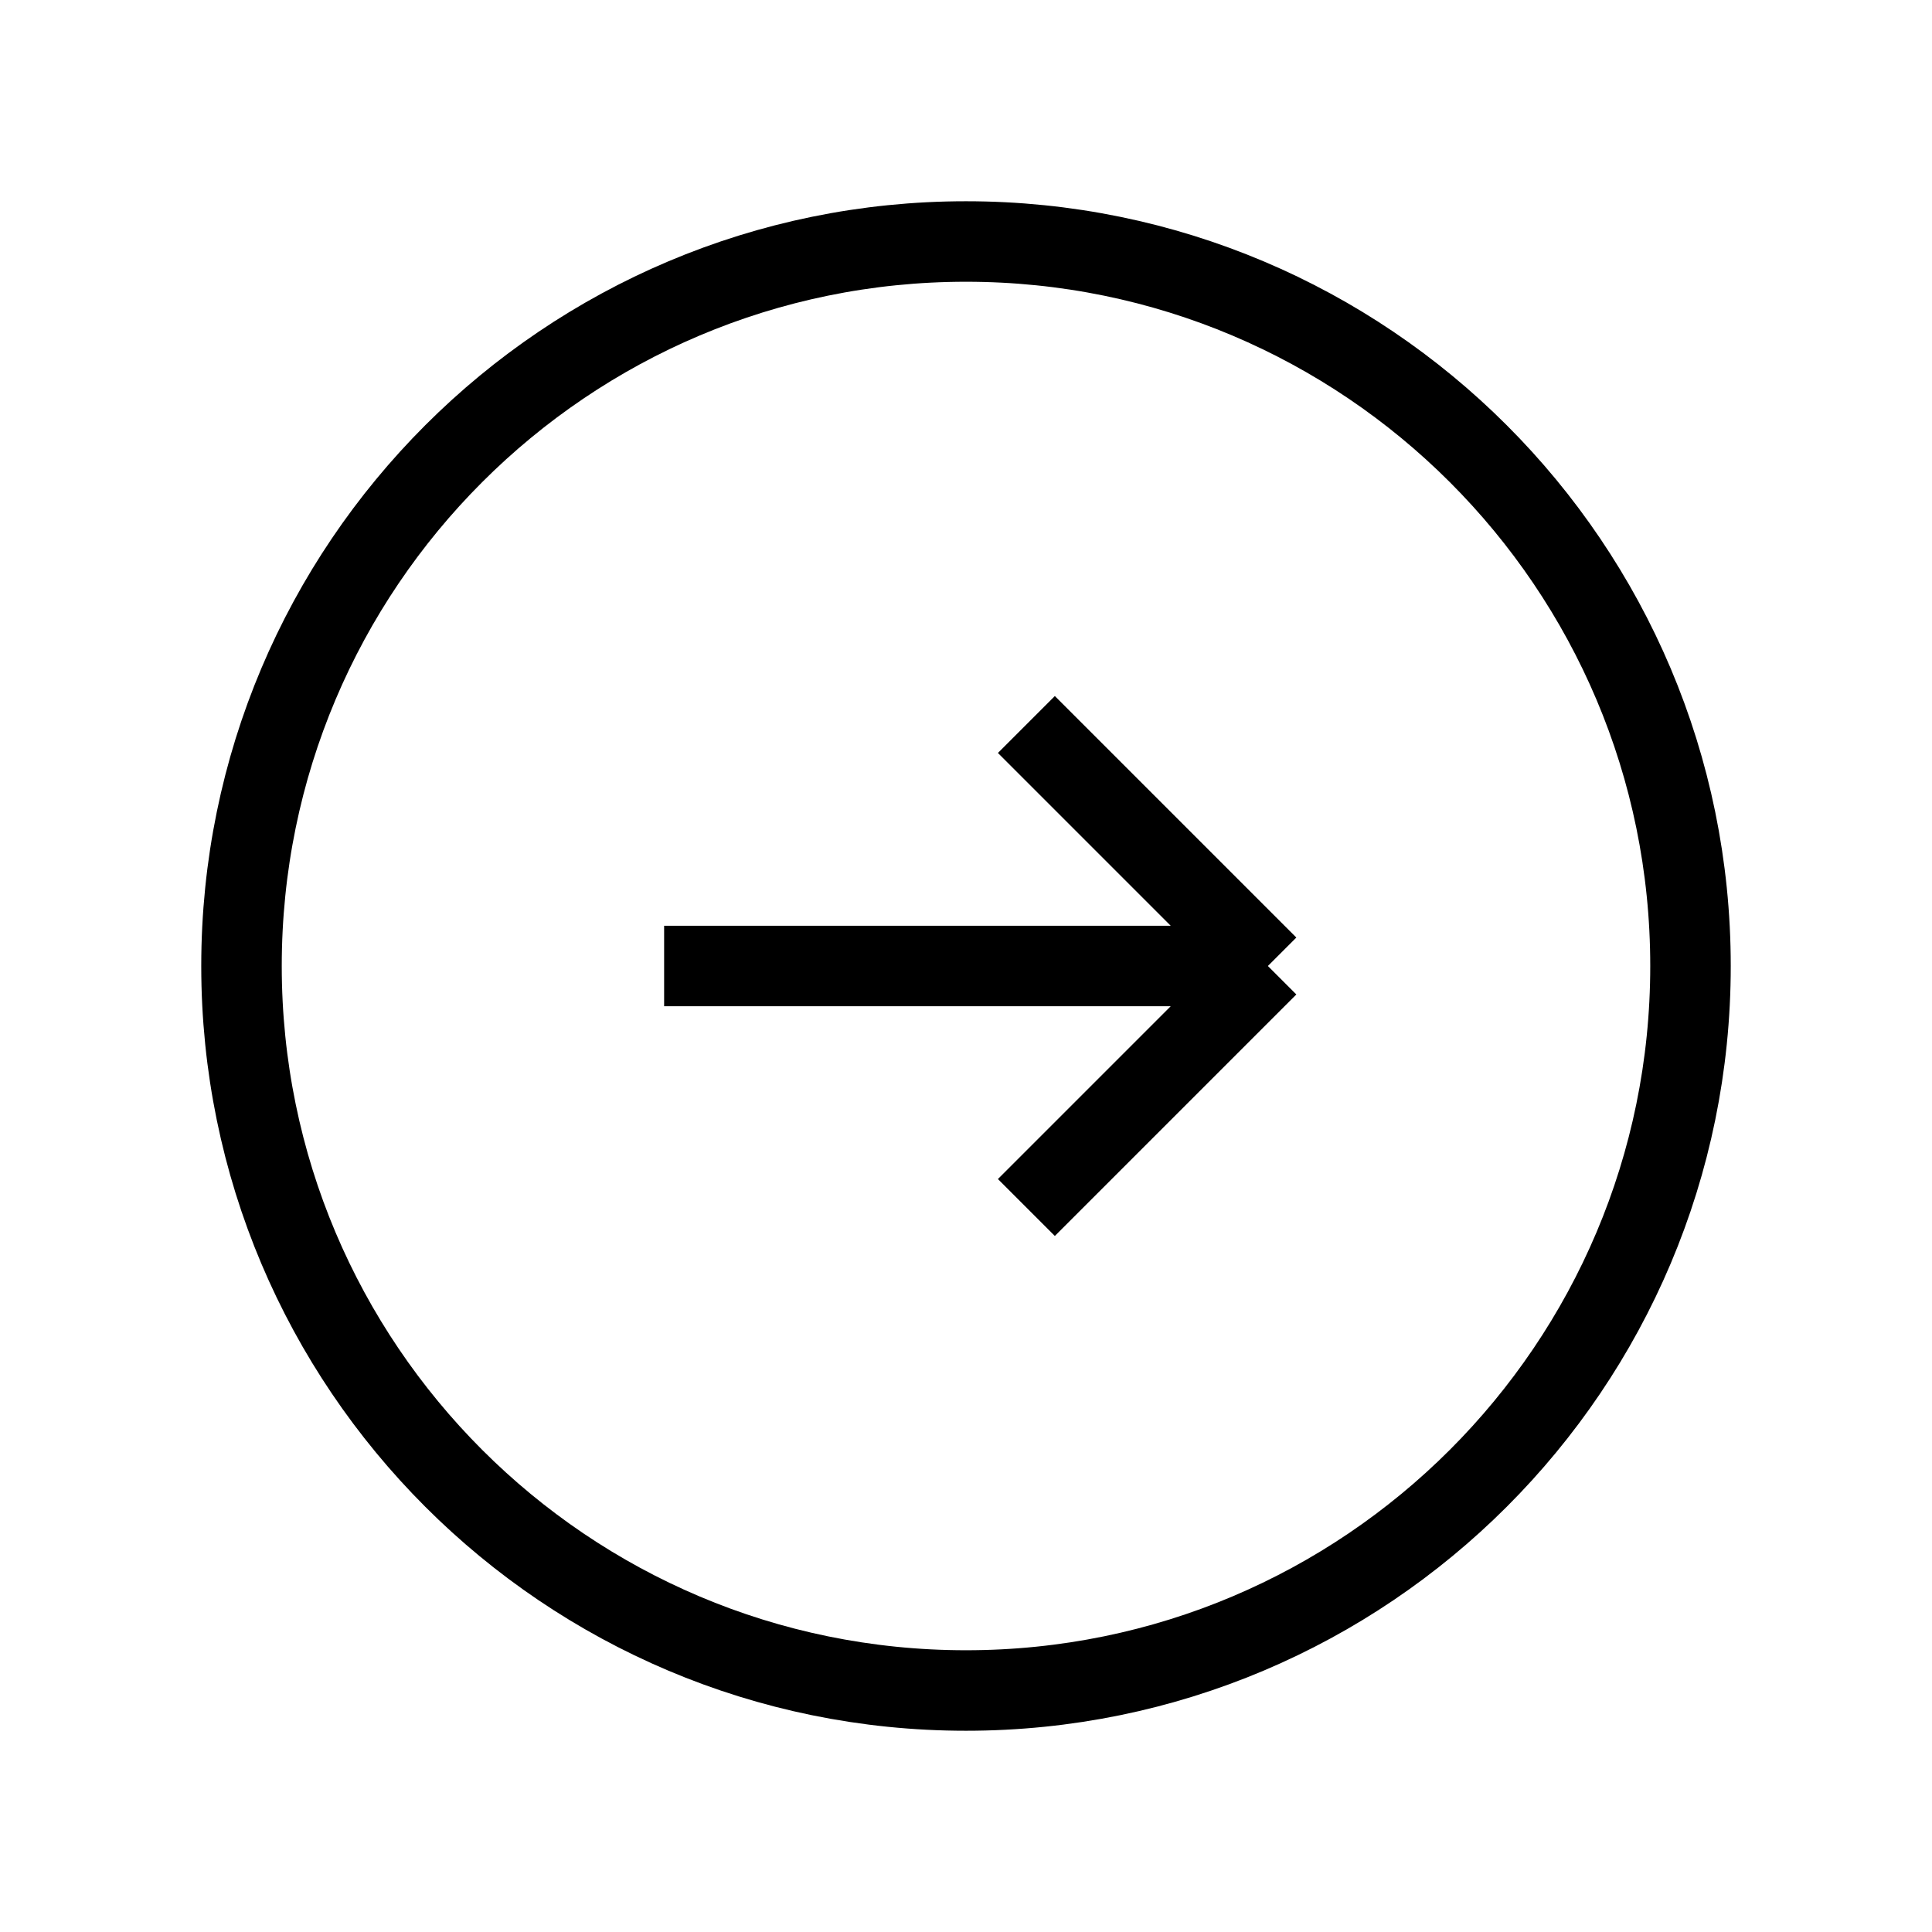
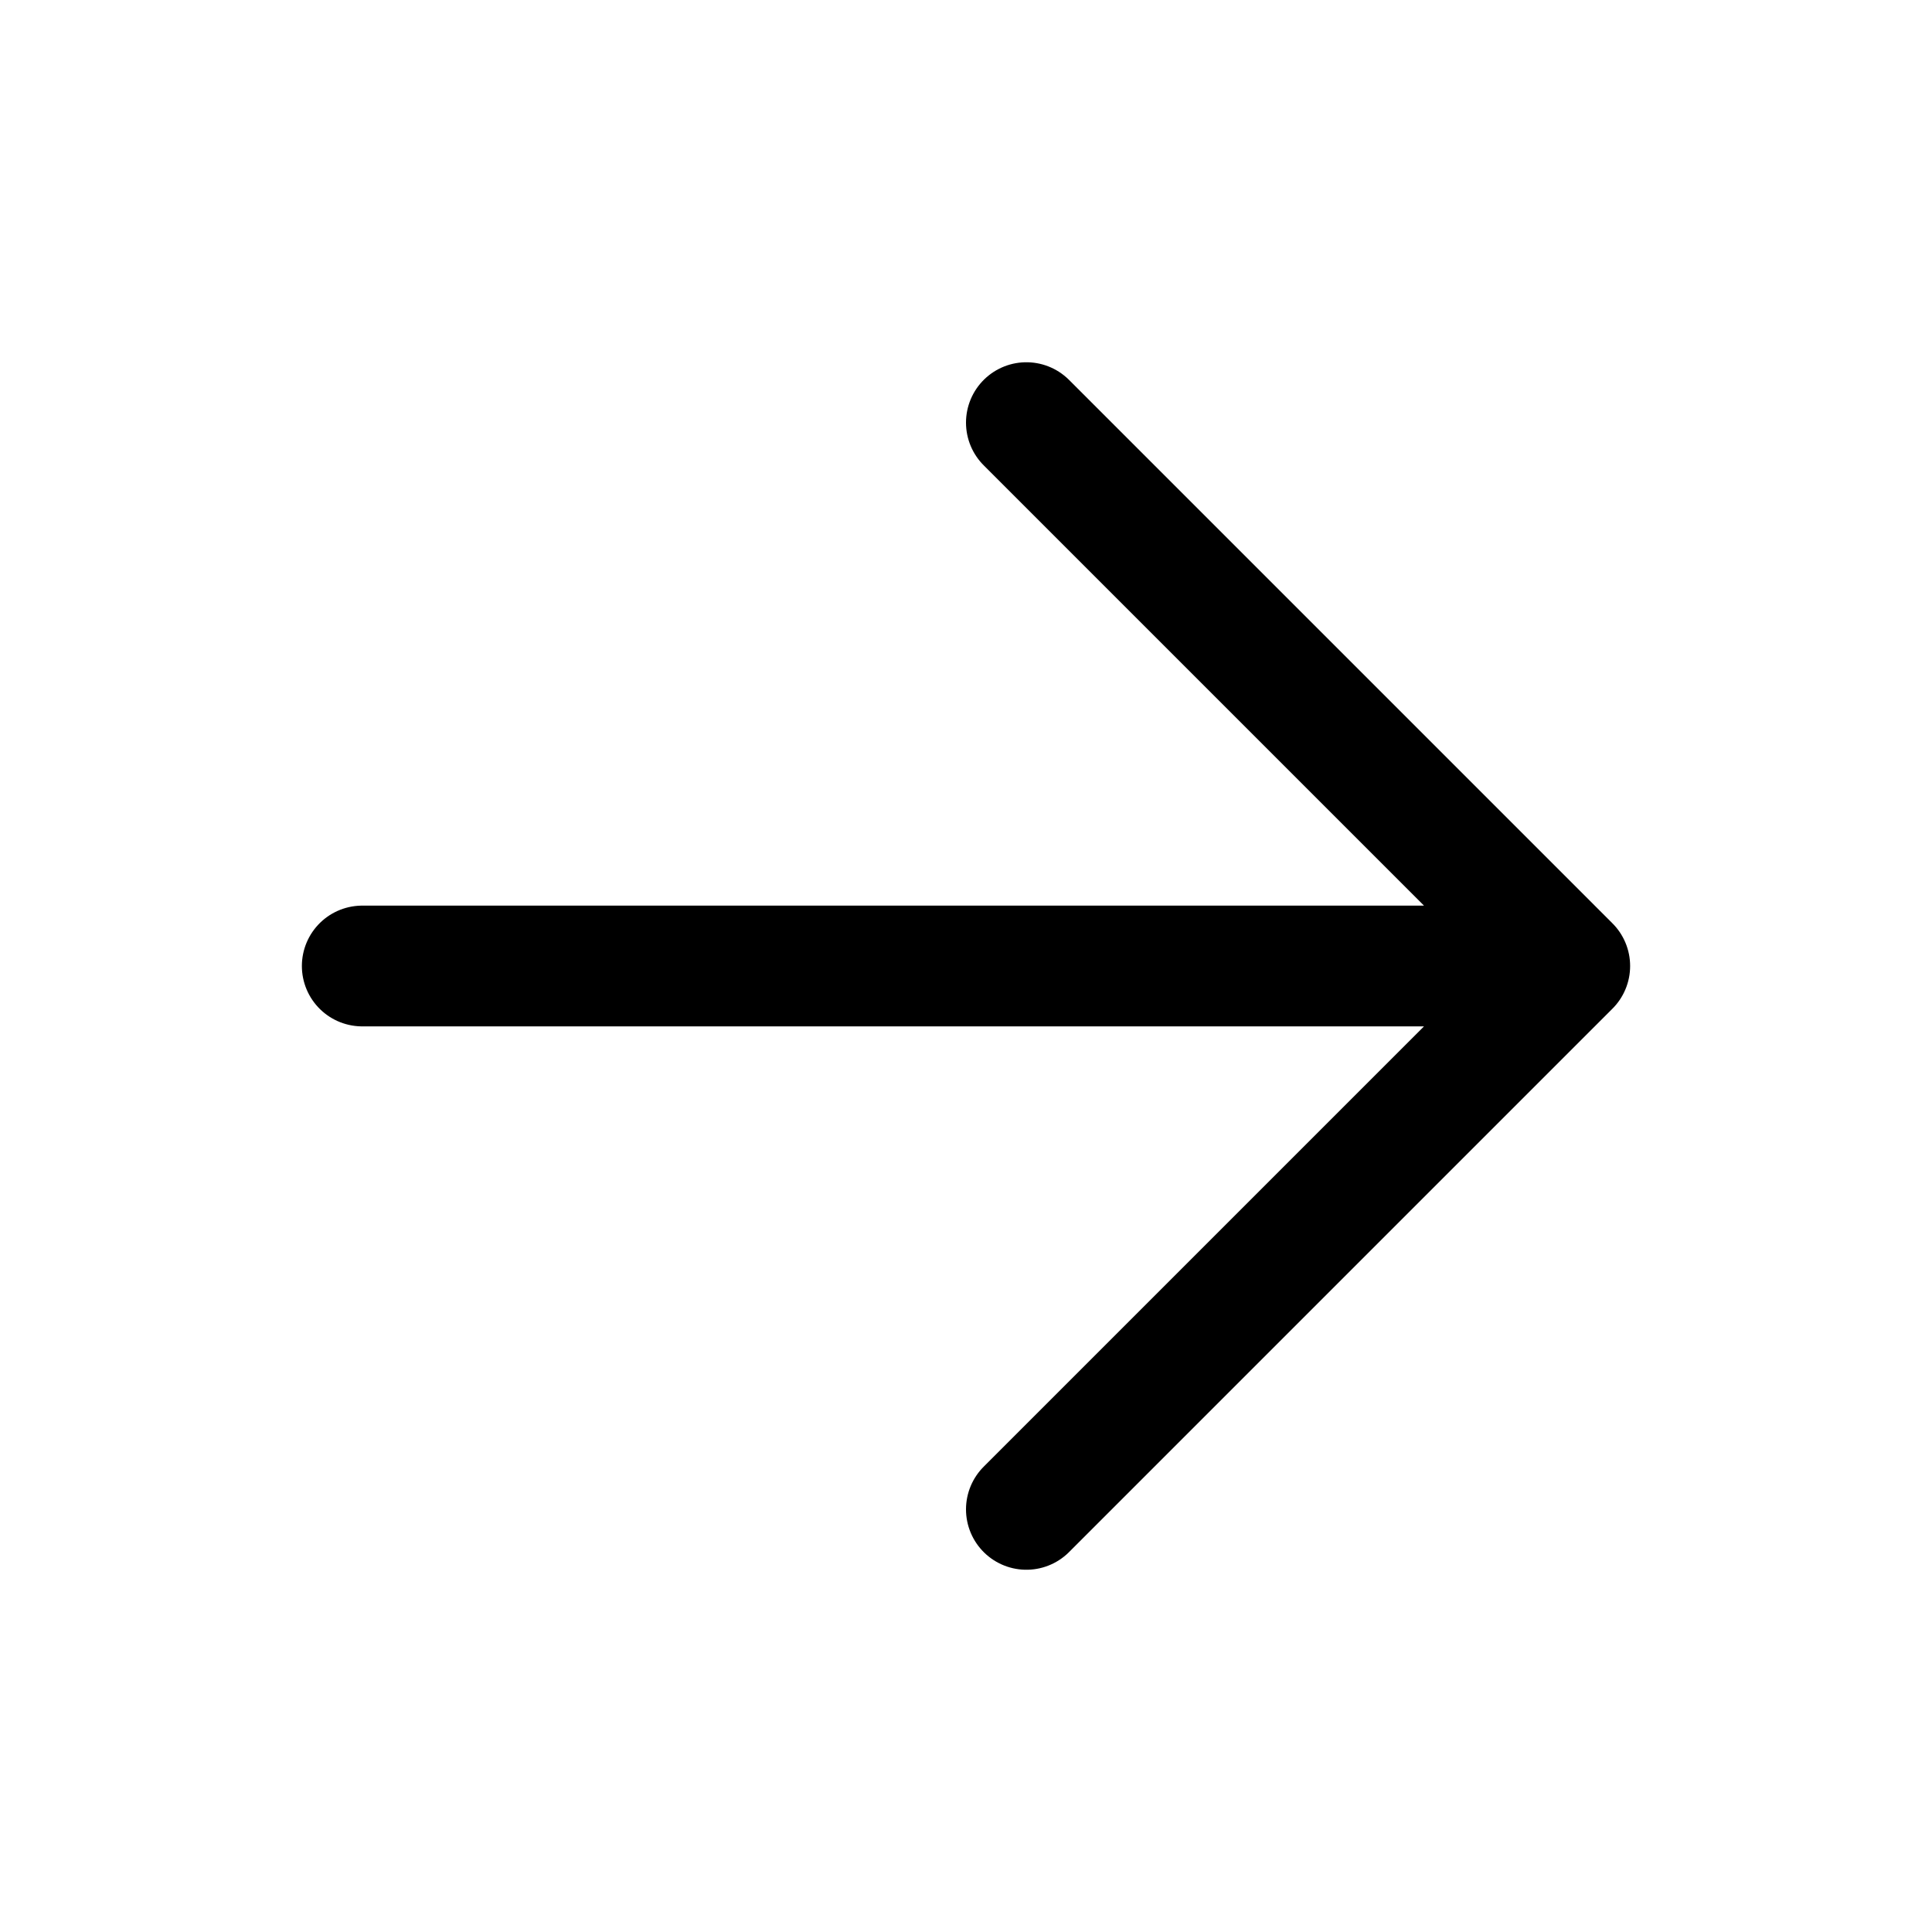
- <svg xmlns="http://www.w3.org/2000/svg" fill="none" viewBox="0 0 24 24" stroke="currentColor">
-   <path strokeLinecap="round" strokeLinejoin="round" d="M12.75 15l3-3m0 0l-3-3m3 3h-7.5M21 12a9 9 0 11-18 0 9 9 0 0118 0z" />
+ <svg xmlns="http://www.w3.org/2000/svg" fill="none" viewBox="0 0 24 24" stroke-width="1.5" stroke="currentColor" class="w-6 h-6">
+   <path stroke-linecap="round" stroke-linejoin="round" d="M4.5 12h15m0 0l-6.75-6.75M19.5 12l-6.75 6.75" />
</svg>
